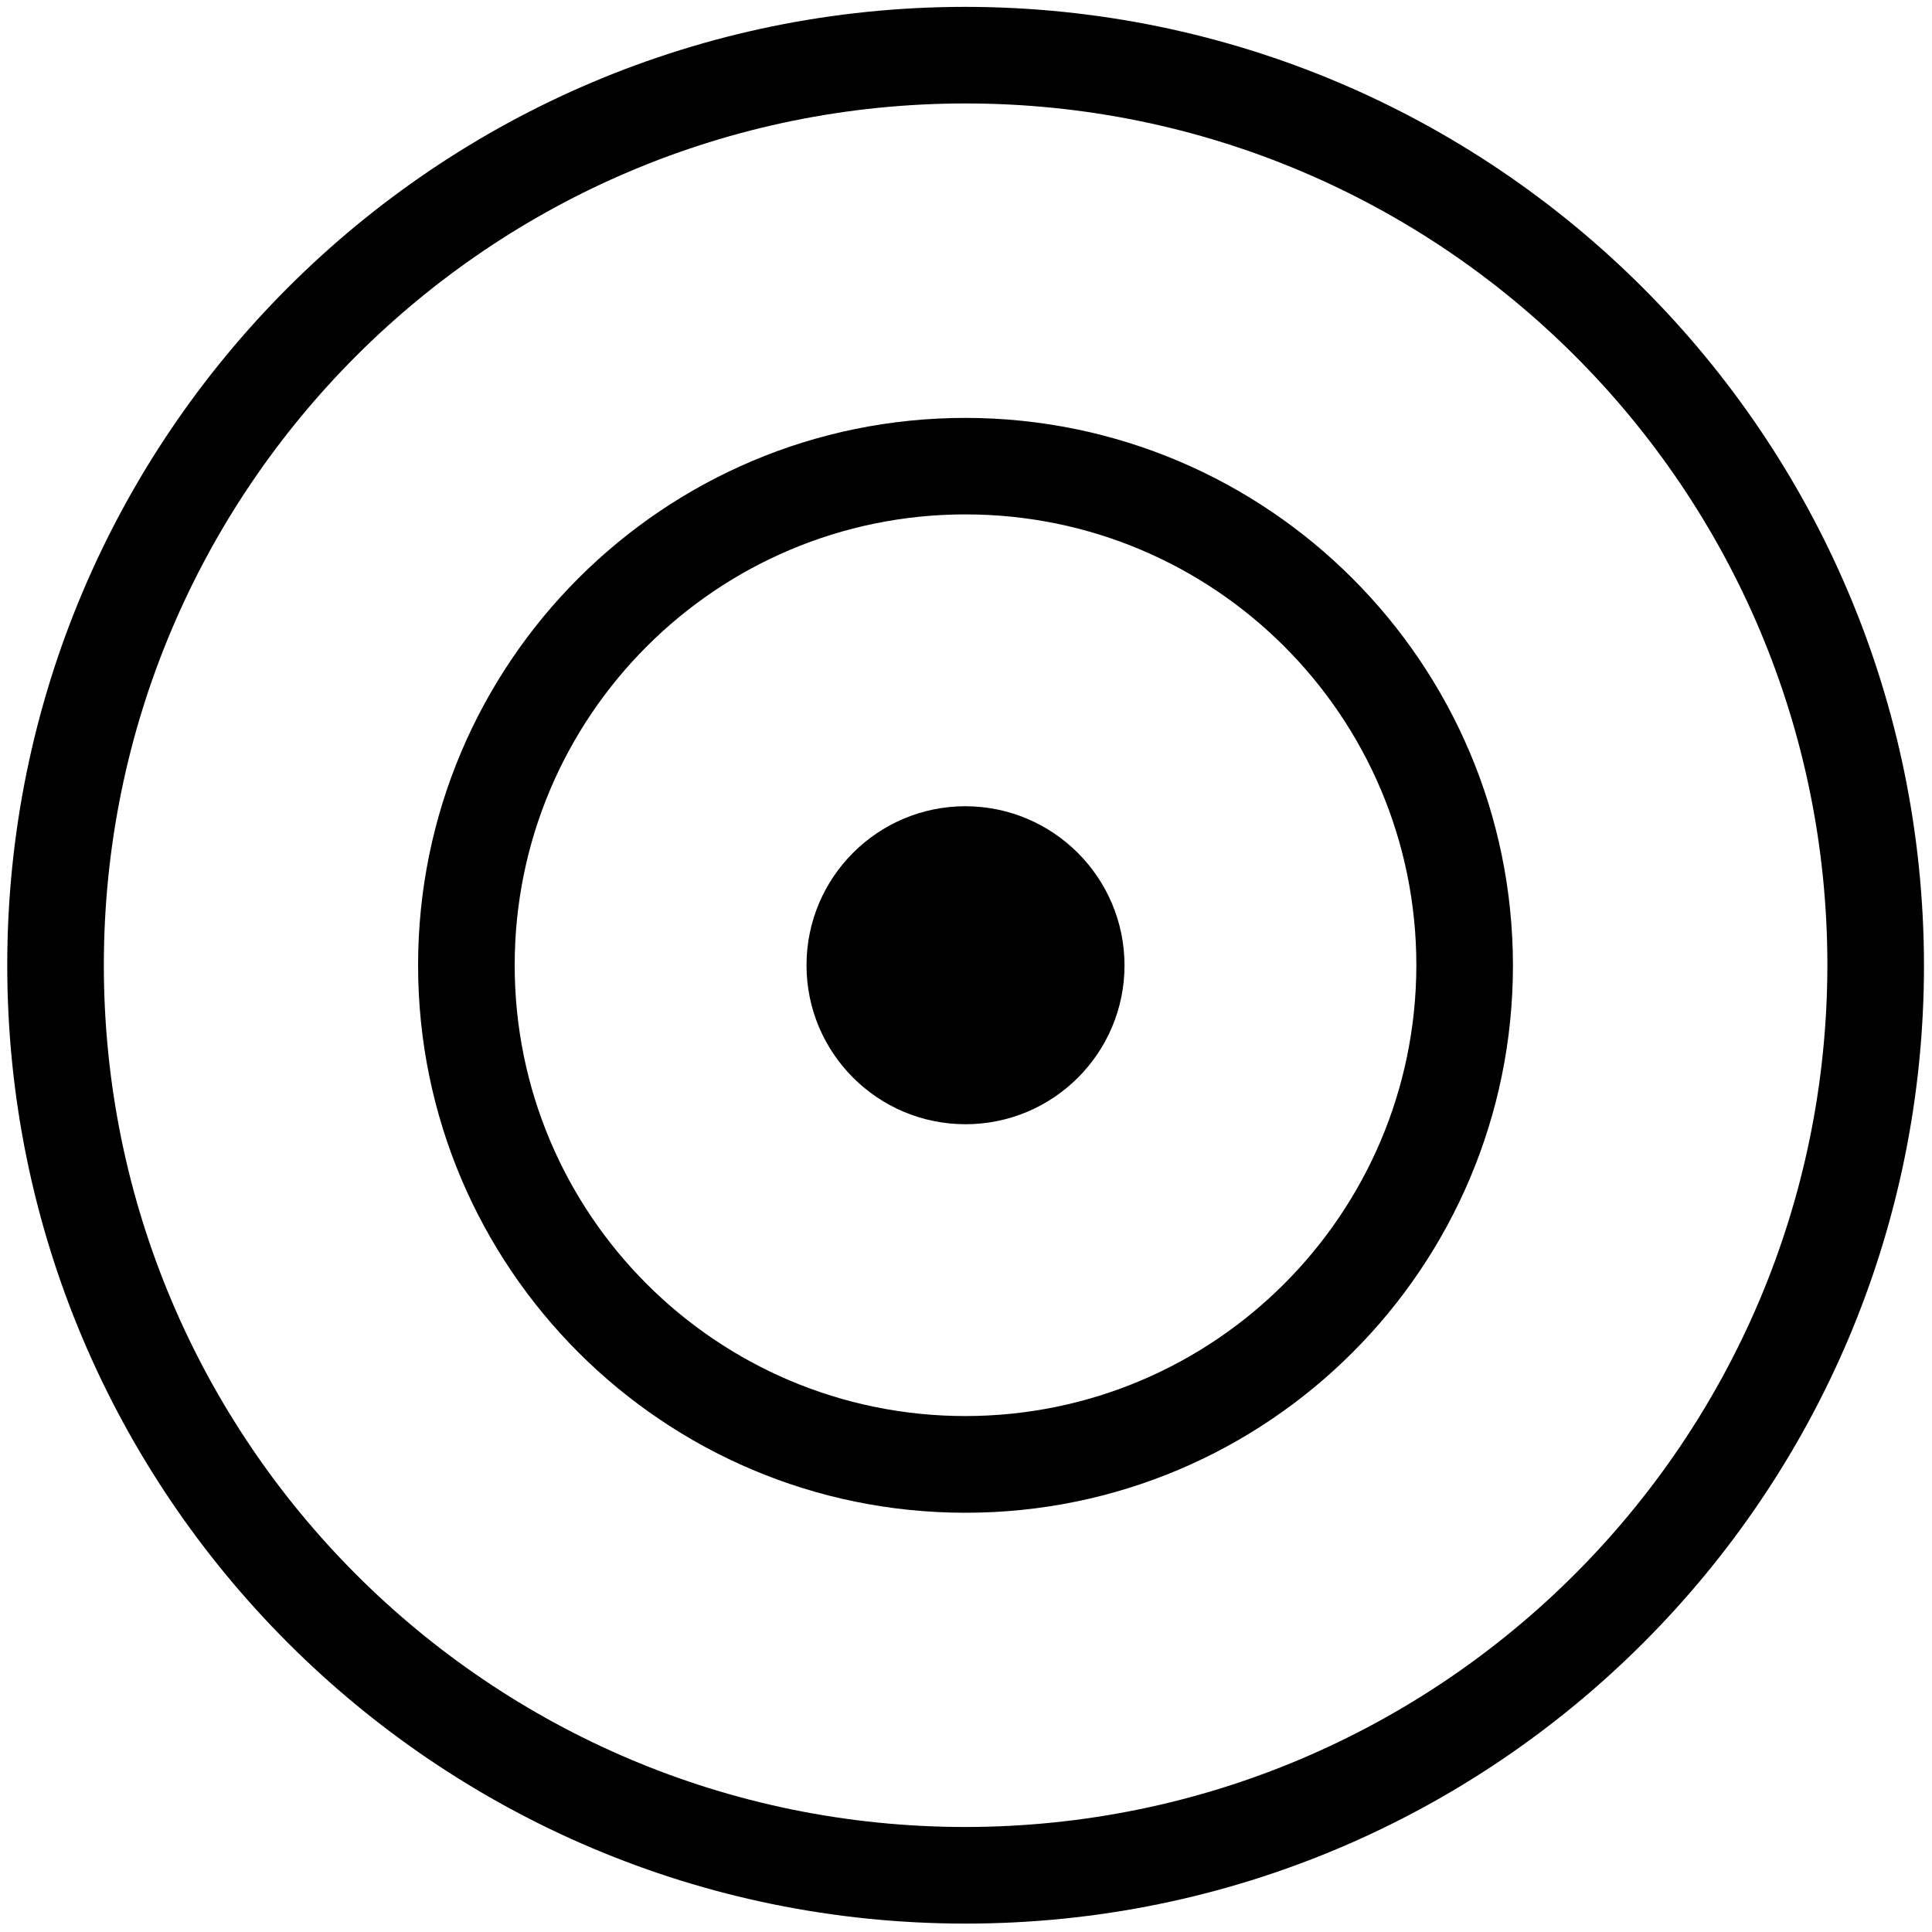
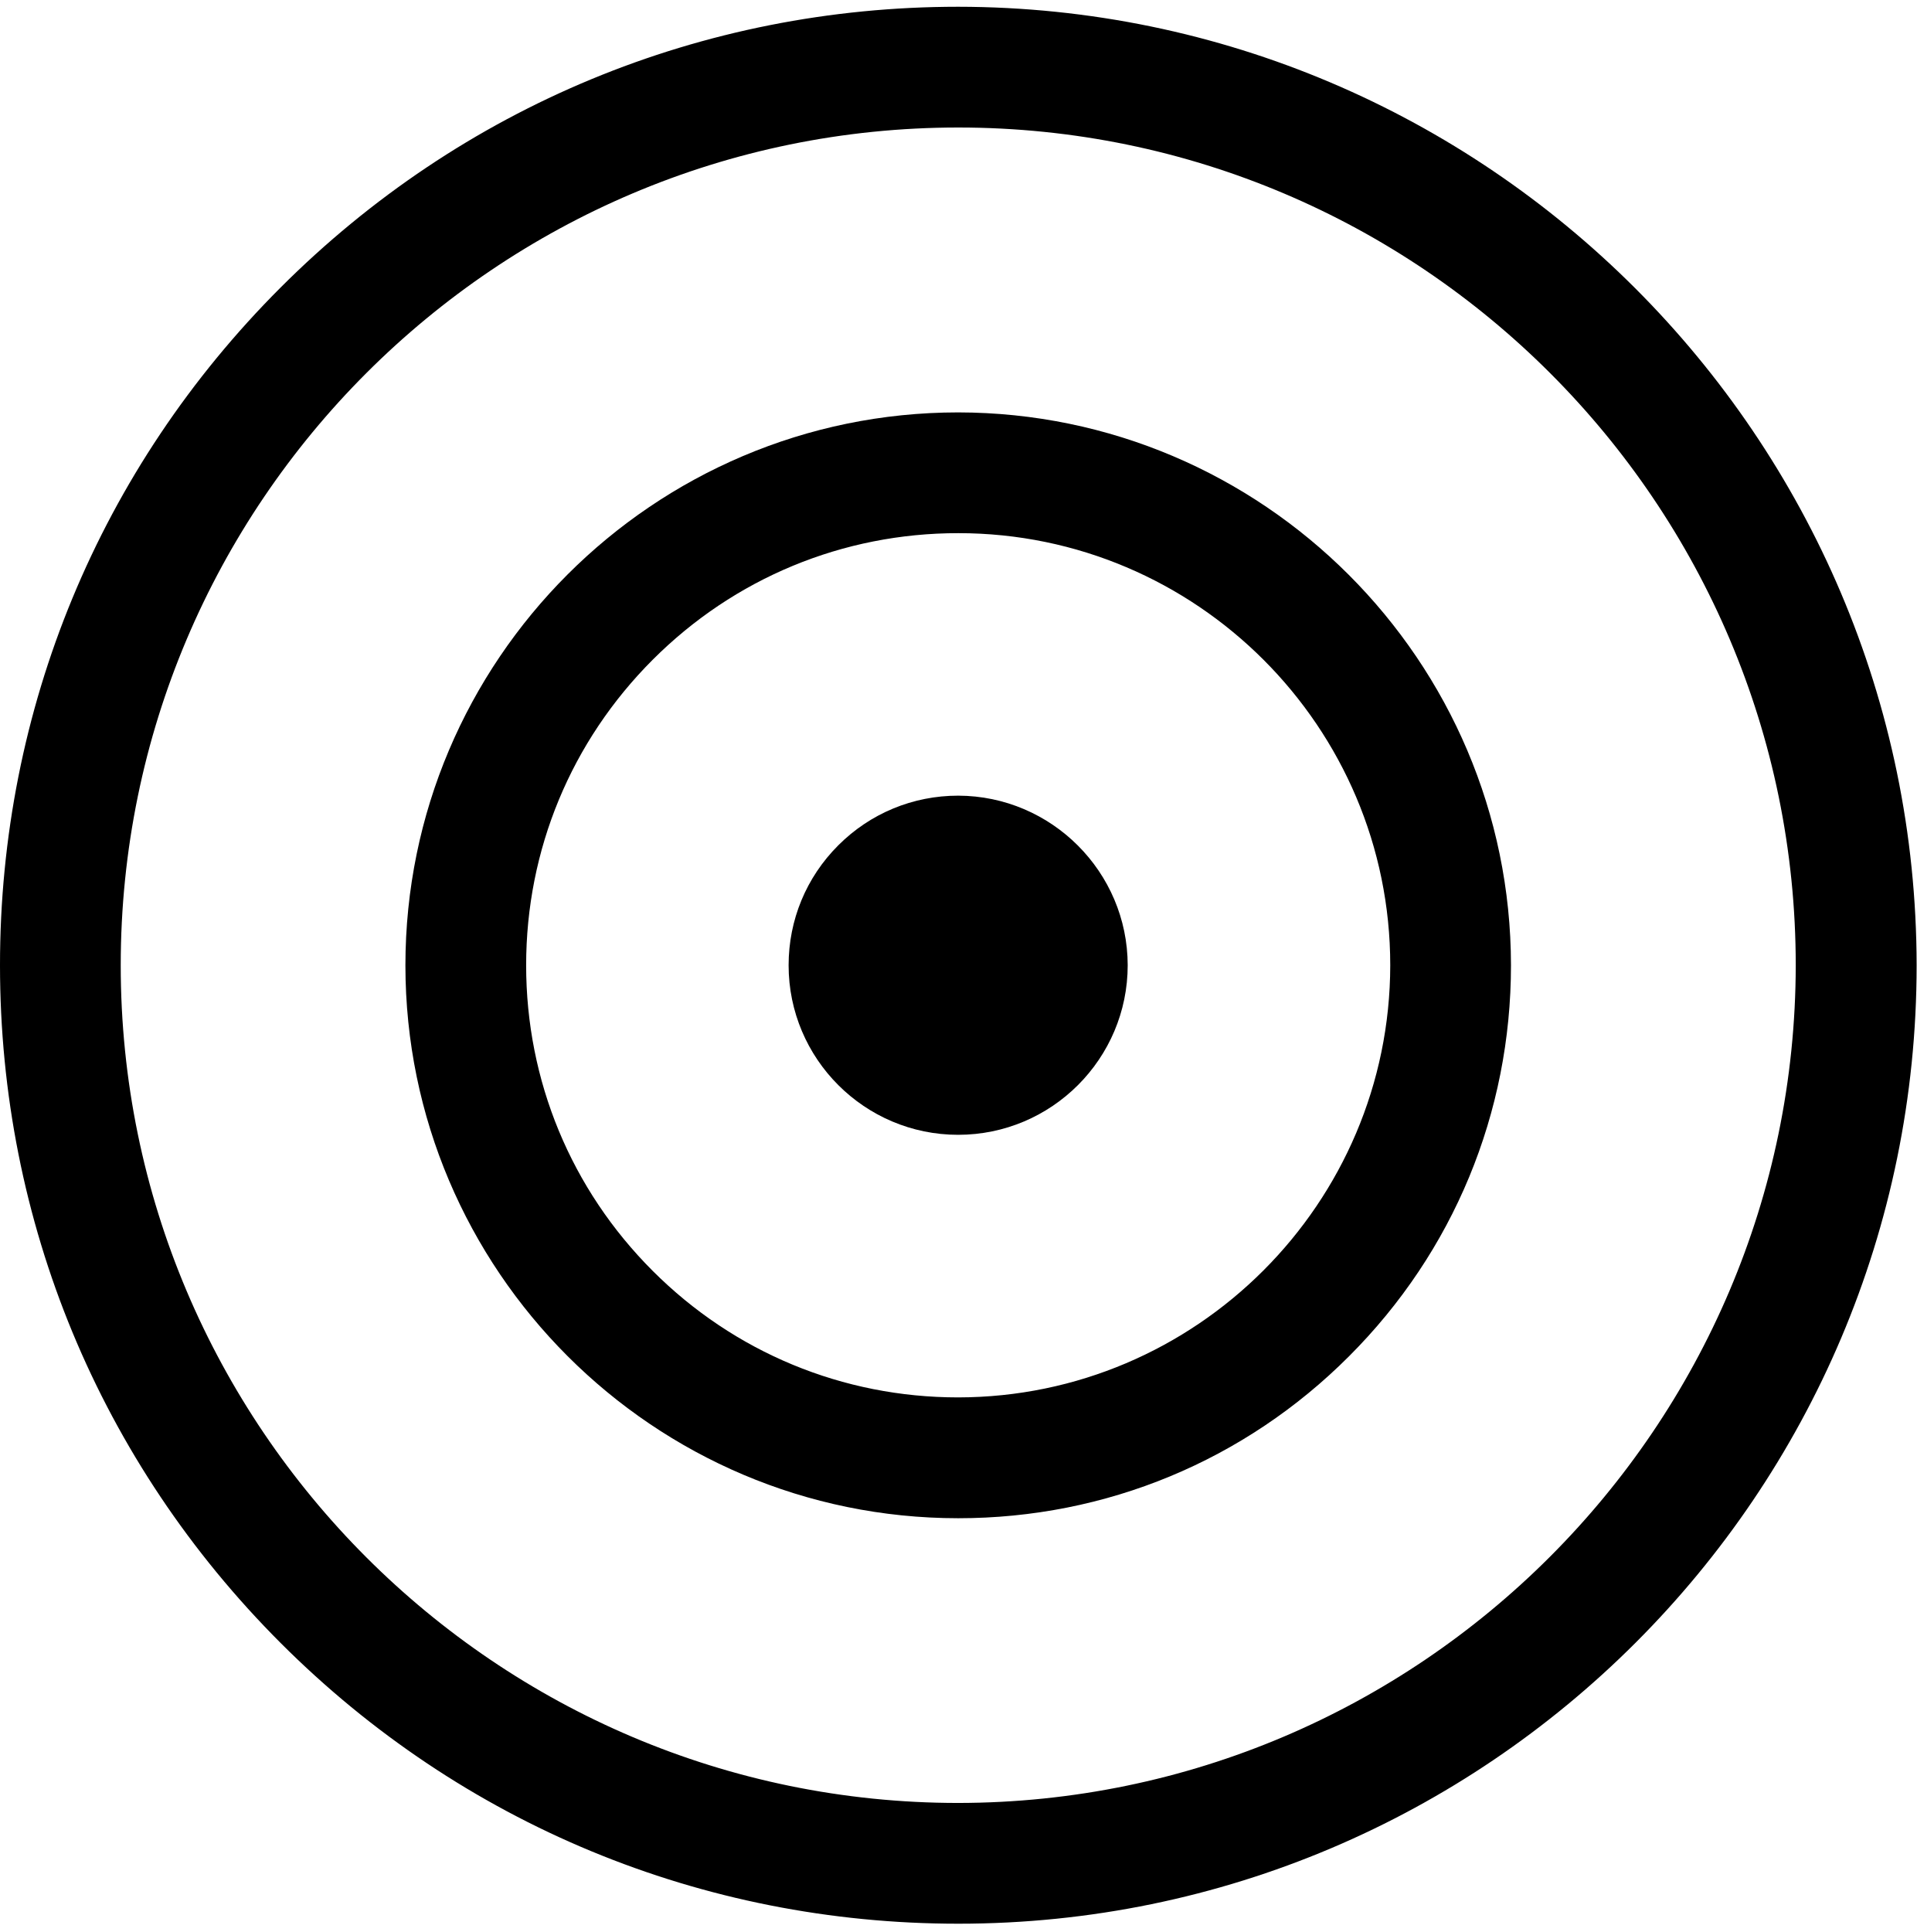
- <svg xmlns="http://www.w3.org/2000/svg" viewBox="0 0 20 20">
-   <g id="Schrift">
-     <path d="M9.995.071A9.921,9.921,0,1,0,19.917,9.992,9.932,9.932,0,0,0,9.995.071Zm0,18.842A8.921,8.921,0,1,1,18.917,9.992,8.931,8.931,0,0,1,9.995,18.913Z" />
-     <path d="M9.995,4.326a5.667,5.667,0,1,0,5.667,5.666A5.673,5.673,0,0,0,9.995,4.326Zm0,10.333a4.667,4.667,0,1,1,4.667-4.667A4.672,4.672,0,0,1,9.995,14.659Z" />
-     <path d="M9.996,8.346A1.646,1.646,0,1,0,11.641,9.992,1.65,1.65,0,0,0,9.996,8.346Z" />
+ <svg xmlns="http://www.w3.org/2000/svg" version="1.1" id="Layer_1" x="0px" y="0px" viewBox="0 0 23.812 24" style="enable-background:new 0 0 23.812 24;" xml:space="preserve">
+   <g>
+     <path d="M11.904,0.084c-3.18,0-6.169,1.239-8.418,3.488C1.237,5.821-0.001,8.811,0,11.992   c0,3.181,1.239,6.17,3.488,8.419c2.248,2.248,5.238,3.486,8.418,3.486c0.001,0,0.001,0,0.002,0   c6.564,0,11.905-5.341,11.905-11.906C23.806,5.431,18.464,0.091,11.904,0.084z M22.311,11.991   c-0.006,5.732-4.675,10.4-10.407,10.406C6.167,22.396,1.499,17.727,1.5,11.99   C1.5,6.251,6.169,1.583,11.907,1.584C17.645,1.585,22.311,6.253,22.311,11.991z" />
+     <path d="M11.904,5.123c-3.787,0.001-6.867,3.082-6.867,6.869c0.001,3.787,3.082,6.868,6.869,6.868   c1.835,0,3.56-0.715,4.856-2.013c1.297-1.297,2.011-3.022,2.011-4.856C18.77,8.207,15.688,5.127,11.904,5.123z    M17.273,11.991c-0.003,2.957-2.411,5.365-5.369,5.368c-1.434,0-2.782-0.559-3.795-1.572   c-1.014-1.014-1.572-2.362-1.572-3.796s0.559-2.782,1.573-3.796c1.014-1.014,2.362-1.572,3.795-1.572h0.001   C14.866,6.623,17.273,9.031,17.273,11.991z" />
+     <path d="M11.905,9.884c-0.562,0-1.092,0.219-1.49,0.617c-0.398,0.398-0.617,0.927-0.617,1.49   c0,1.162,0.945,2.106,2.106,2.106c1.162,0,2.107-0.945,2.107-2.107C14.009,10.832,13.065,9.887,11.905,9.884z" />
  </g>
</svg>
